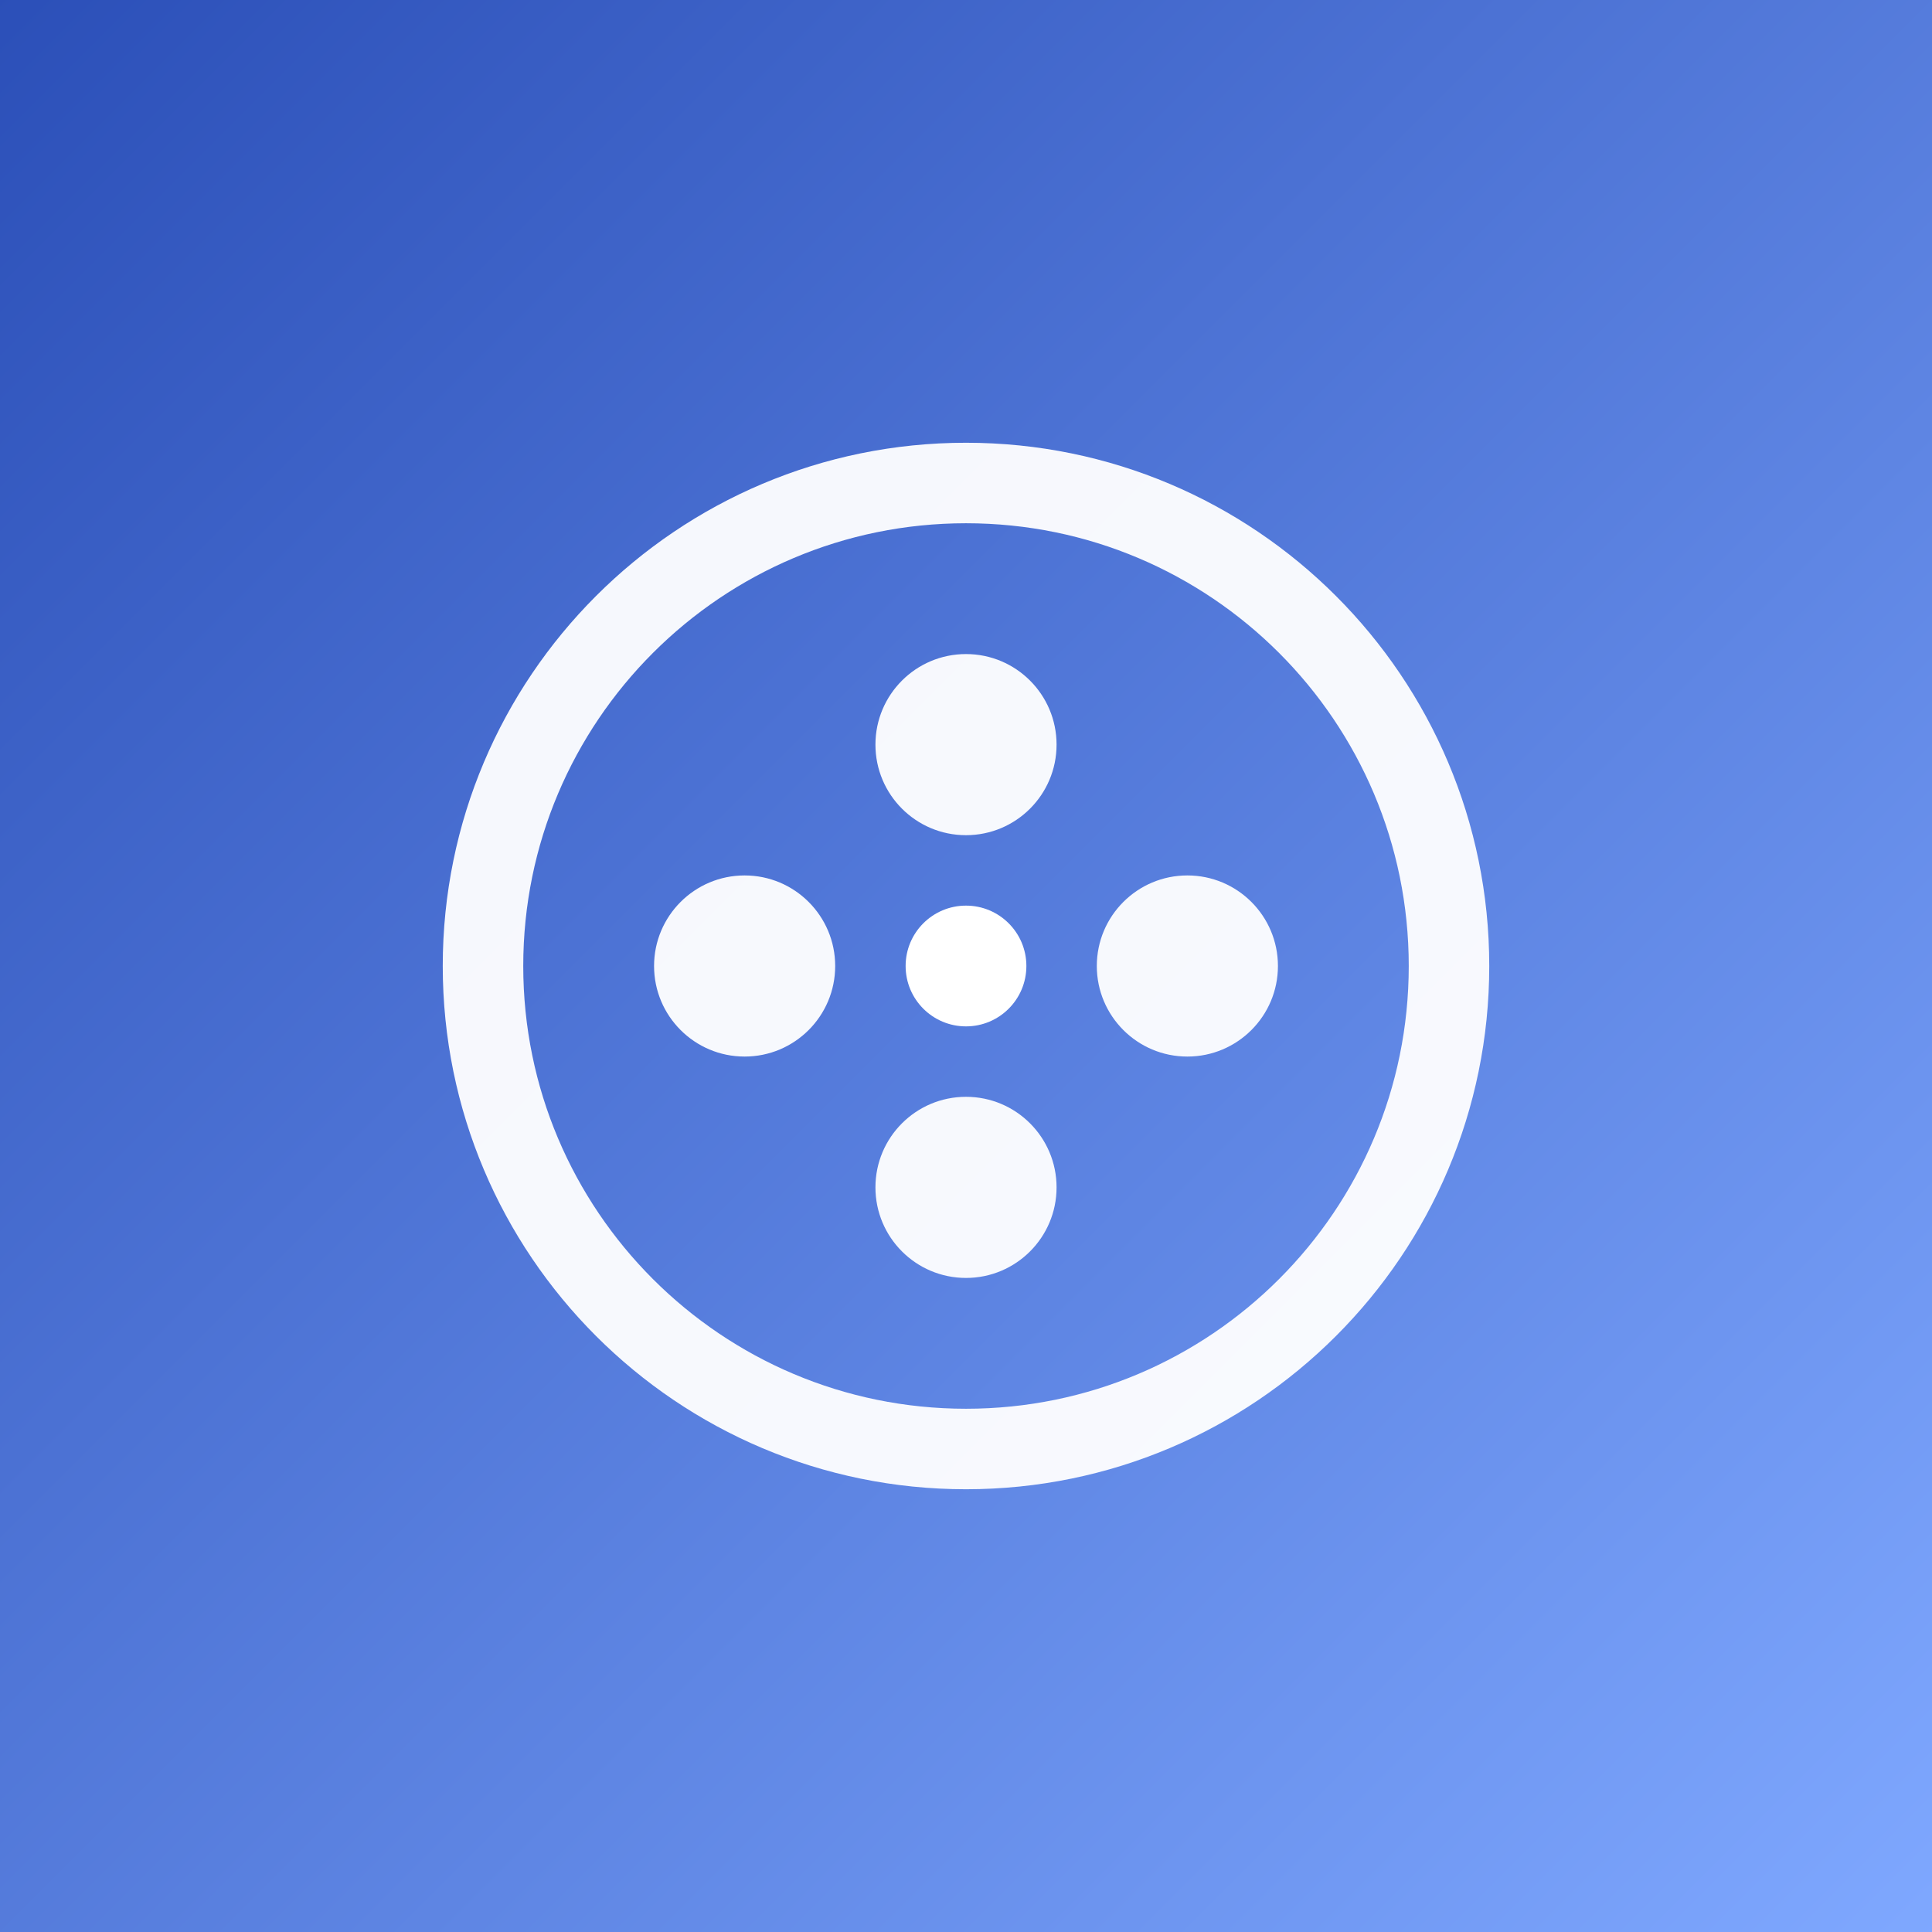
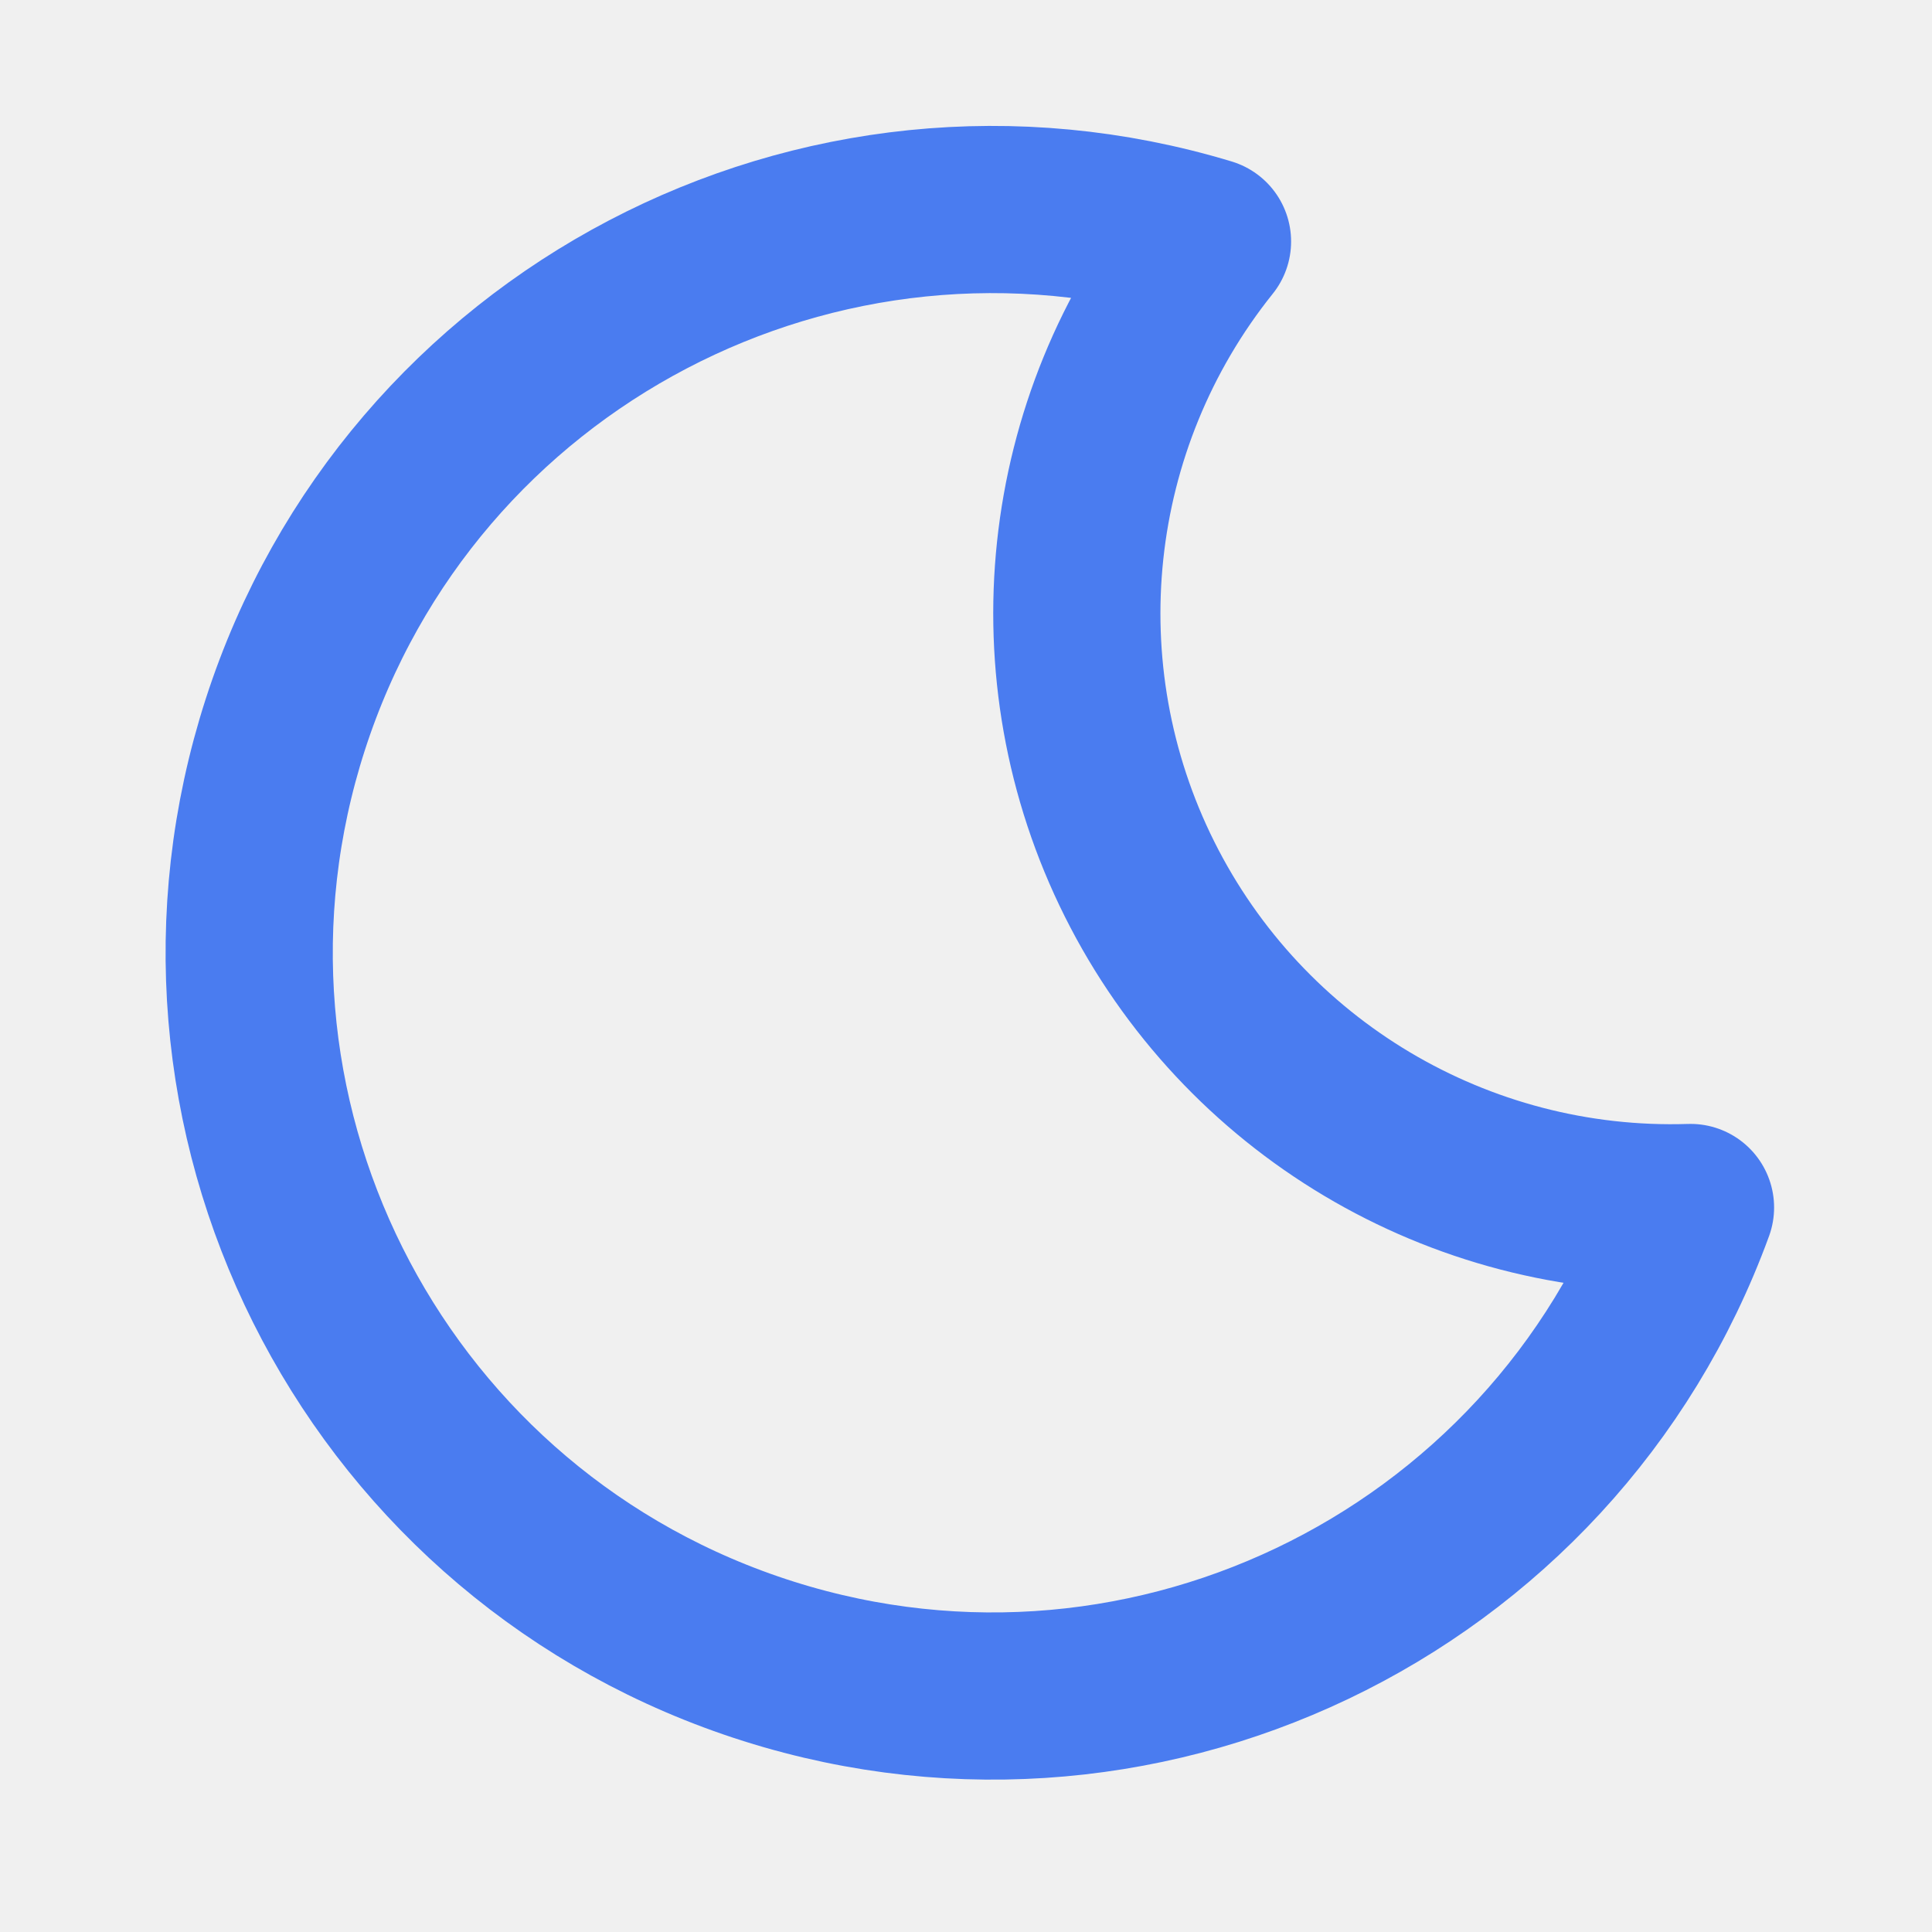
- <svg xmlns="http://www.w3.org/2000/svg" viewBox="0 0 96 96">
-   <defs>
-     <linearGradient id="g" x1="0" y1="0" x2="1" y2="1">
-       <stop offset="0" stop-color="#2b4fb8" />
-       <stop offset="1" stop-color="#7fa8ff" />
-     </linearGradient>
-   </defs>
-   <rect width="96" height="96" fill="url(#g)" />
-   <circle cx="48" cy="48" r="24" fill="none" stroke="#fff" stroke-width="4" opacity=".95" />
-   <g fill="#fff" opacity=".95">
-     <circle cx="48" cy="37" r="4.5" />
-     <circle cx="48" cy="59" r="4.5" />
-     <circle cx="37" cy="48" r="4.5" />
-     <circle cx="59" cy="48" r="4.5" />
-   </g>
-   <circle cx="48" cy="48" r="3" fill="#fff" />
+ <svg xmlns="http://www.w3.org/2000/svg" viewBox="6 6 52 52">
+   <path fill="none" stroke="#4a7cf0" stroke-width="4.5" stroke-linejoin="round" d="M38.5 12.5A20 20 0 1 0 51.5 38.5 16 16 0 0 1 38.5 12.5Z" />
</svg>
